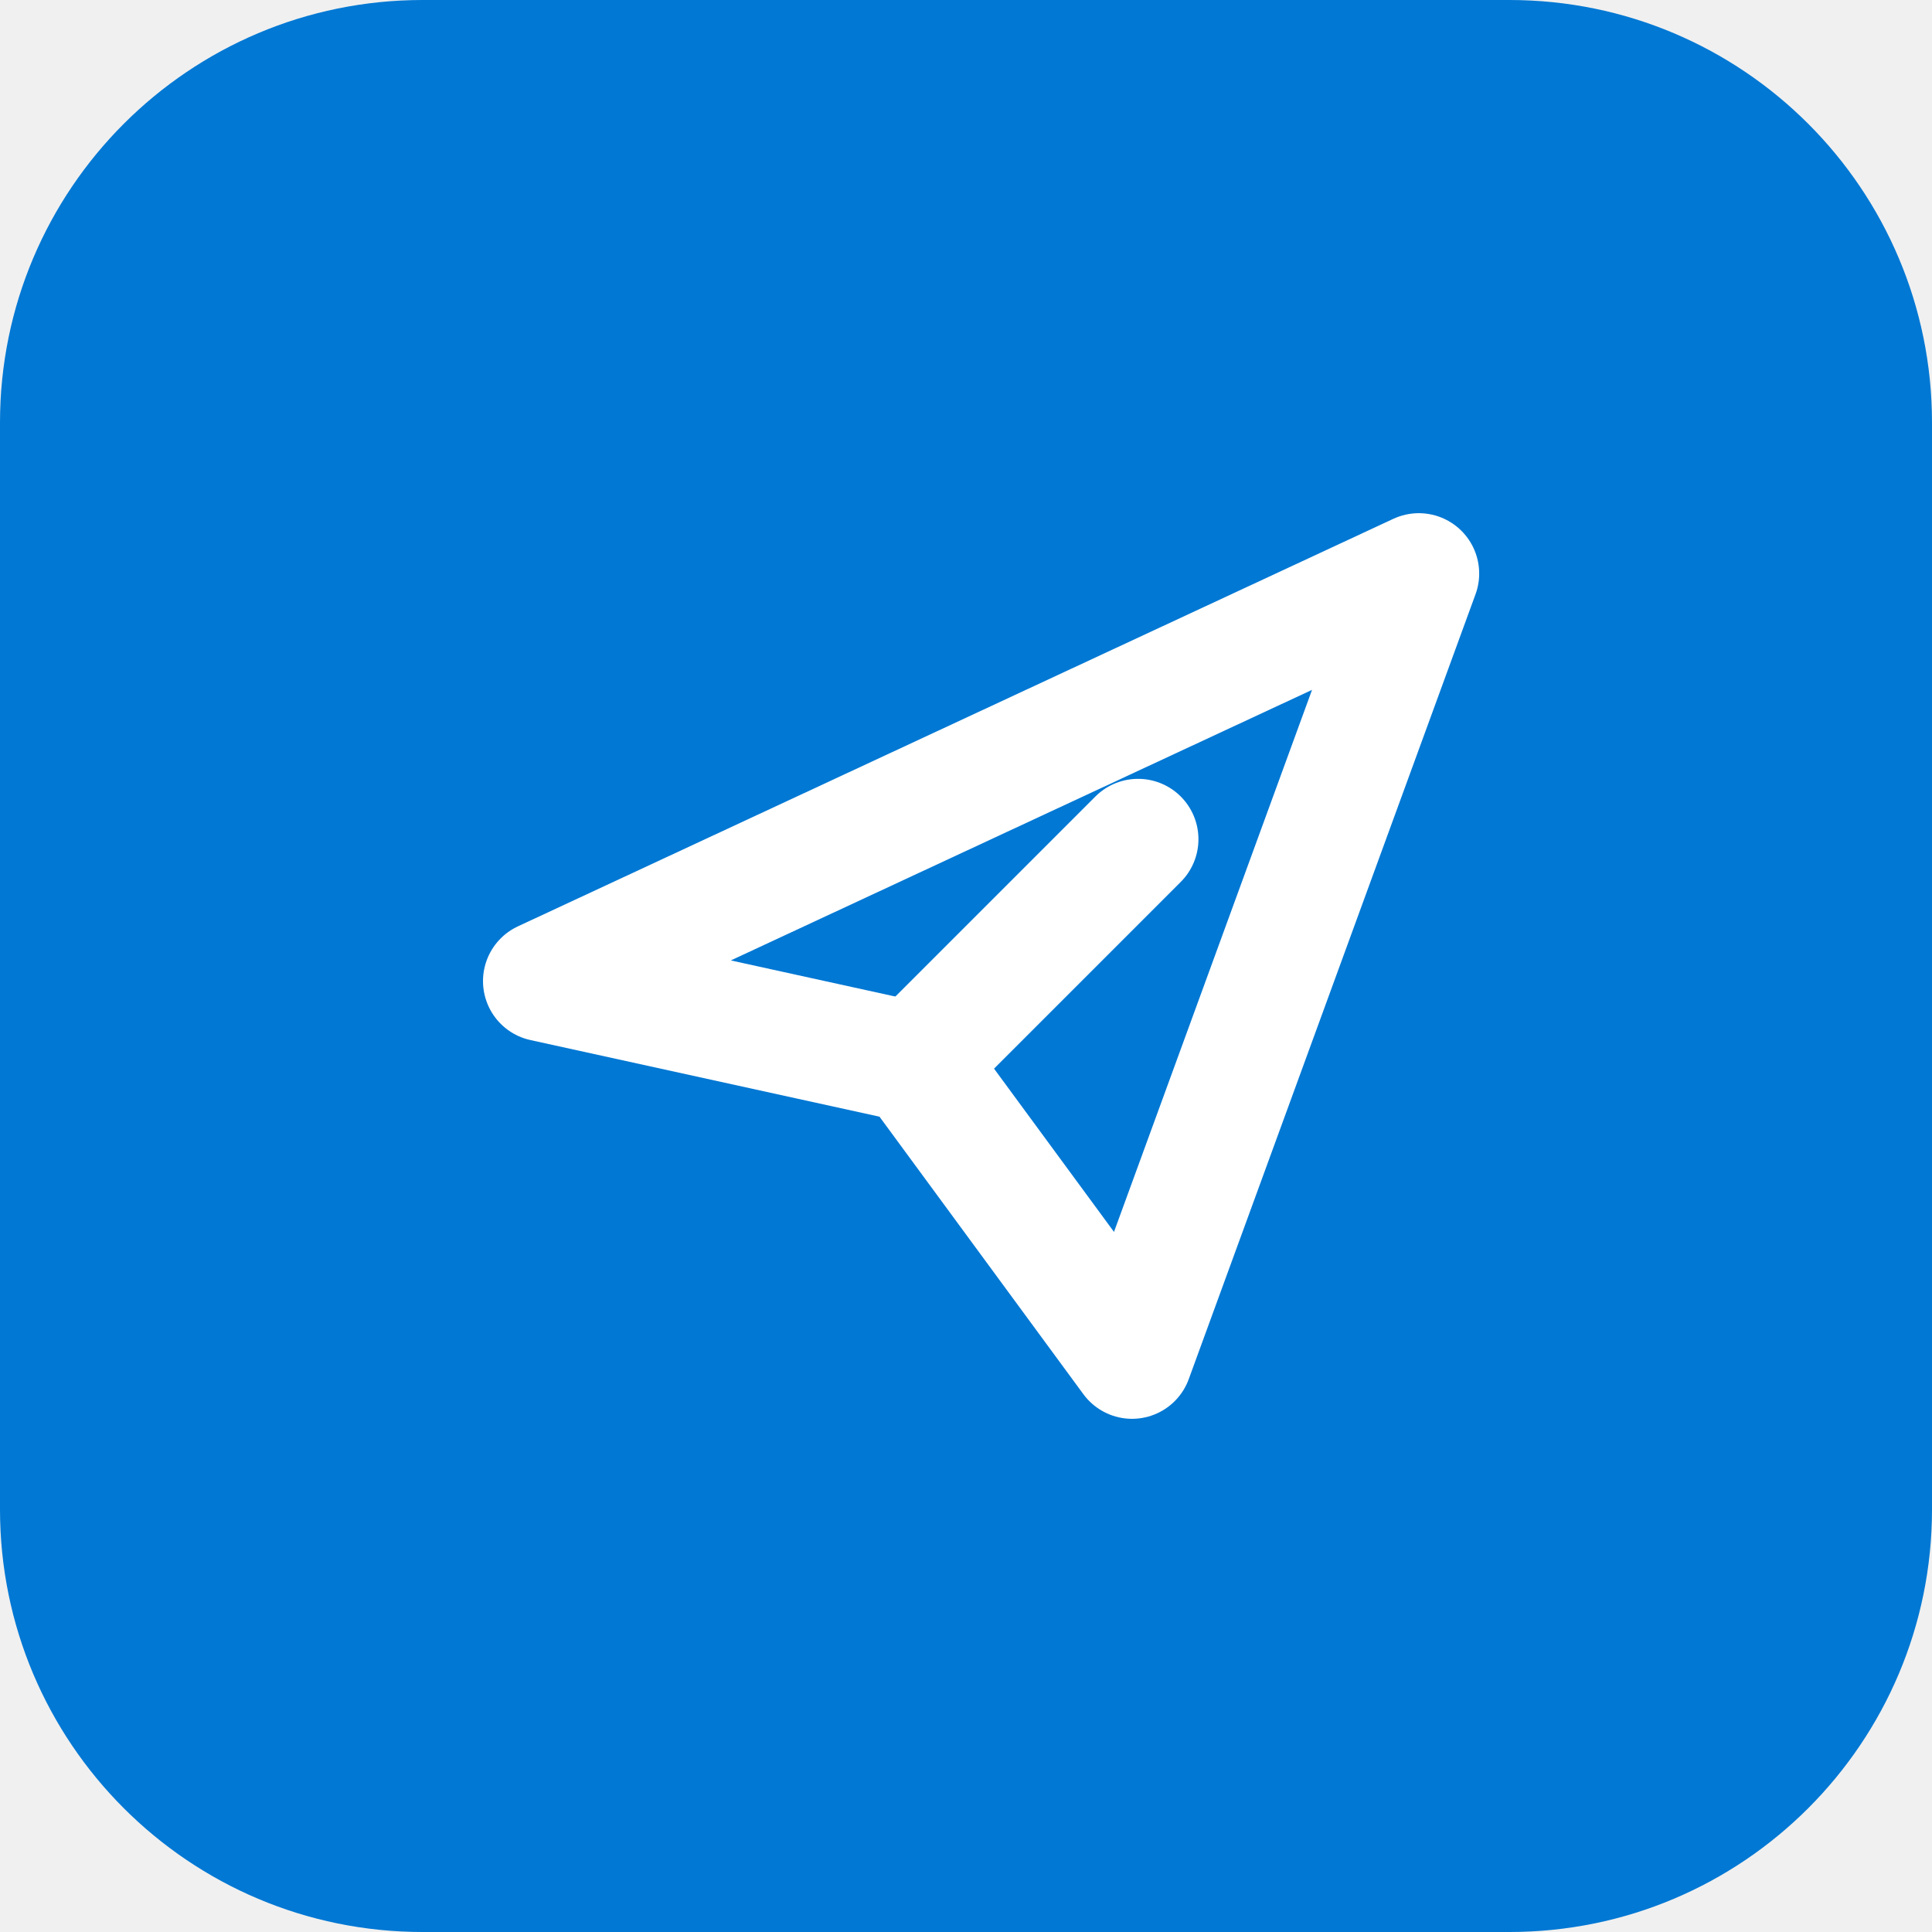
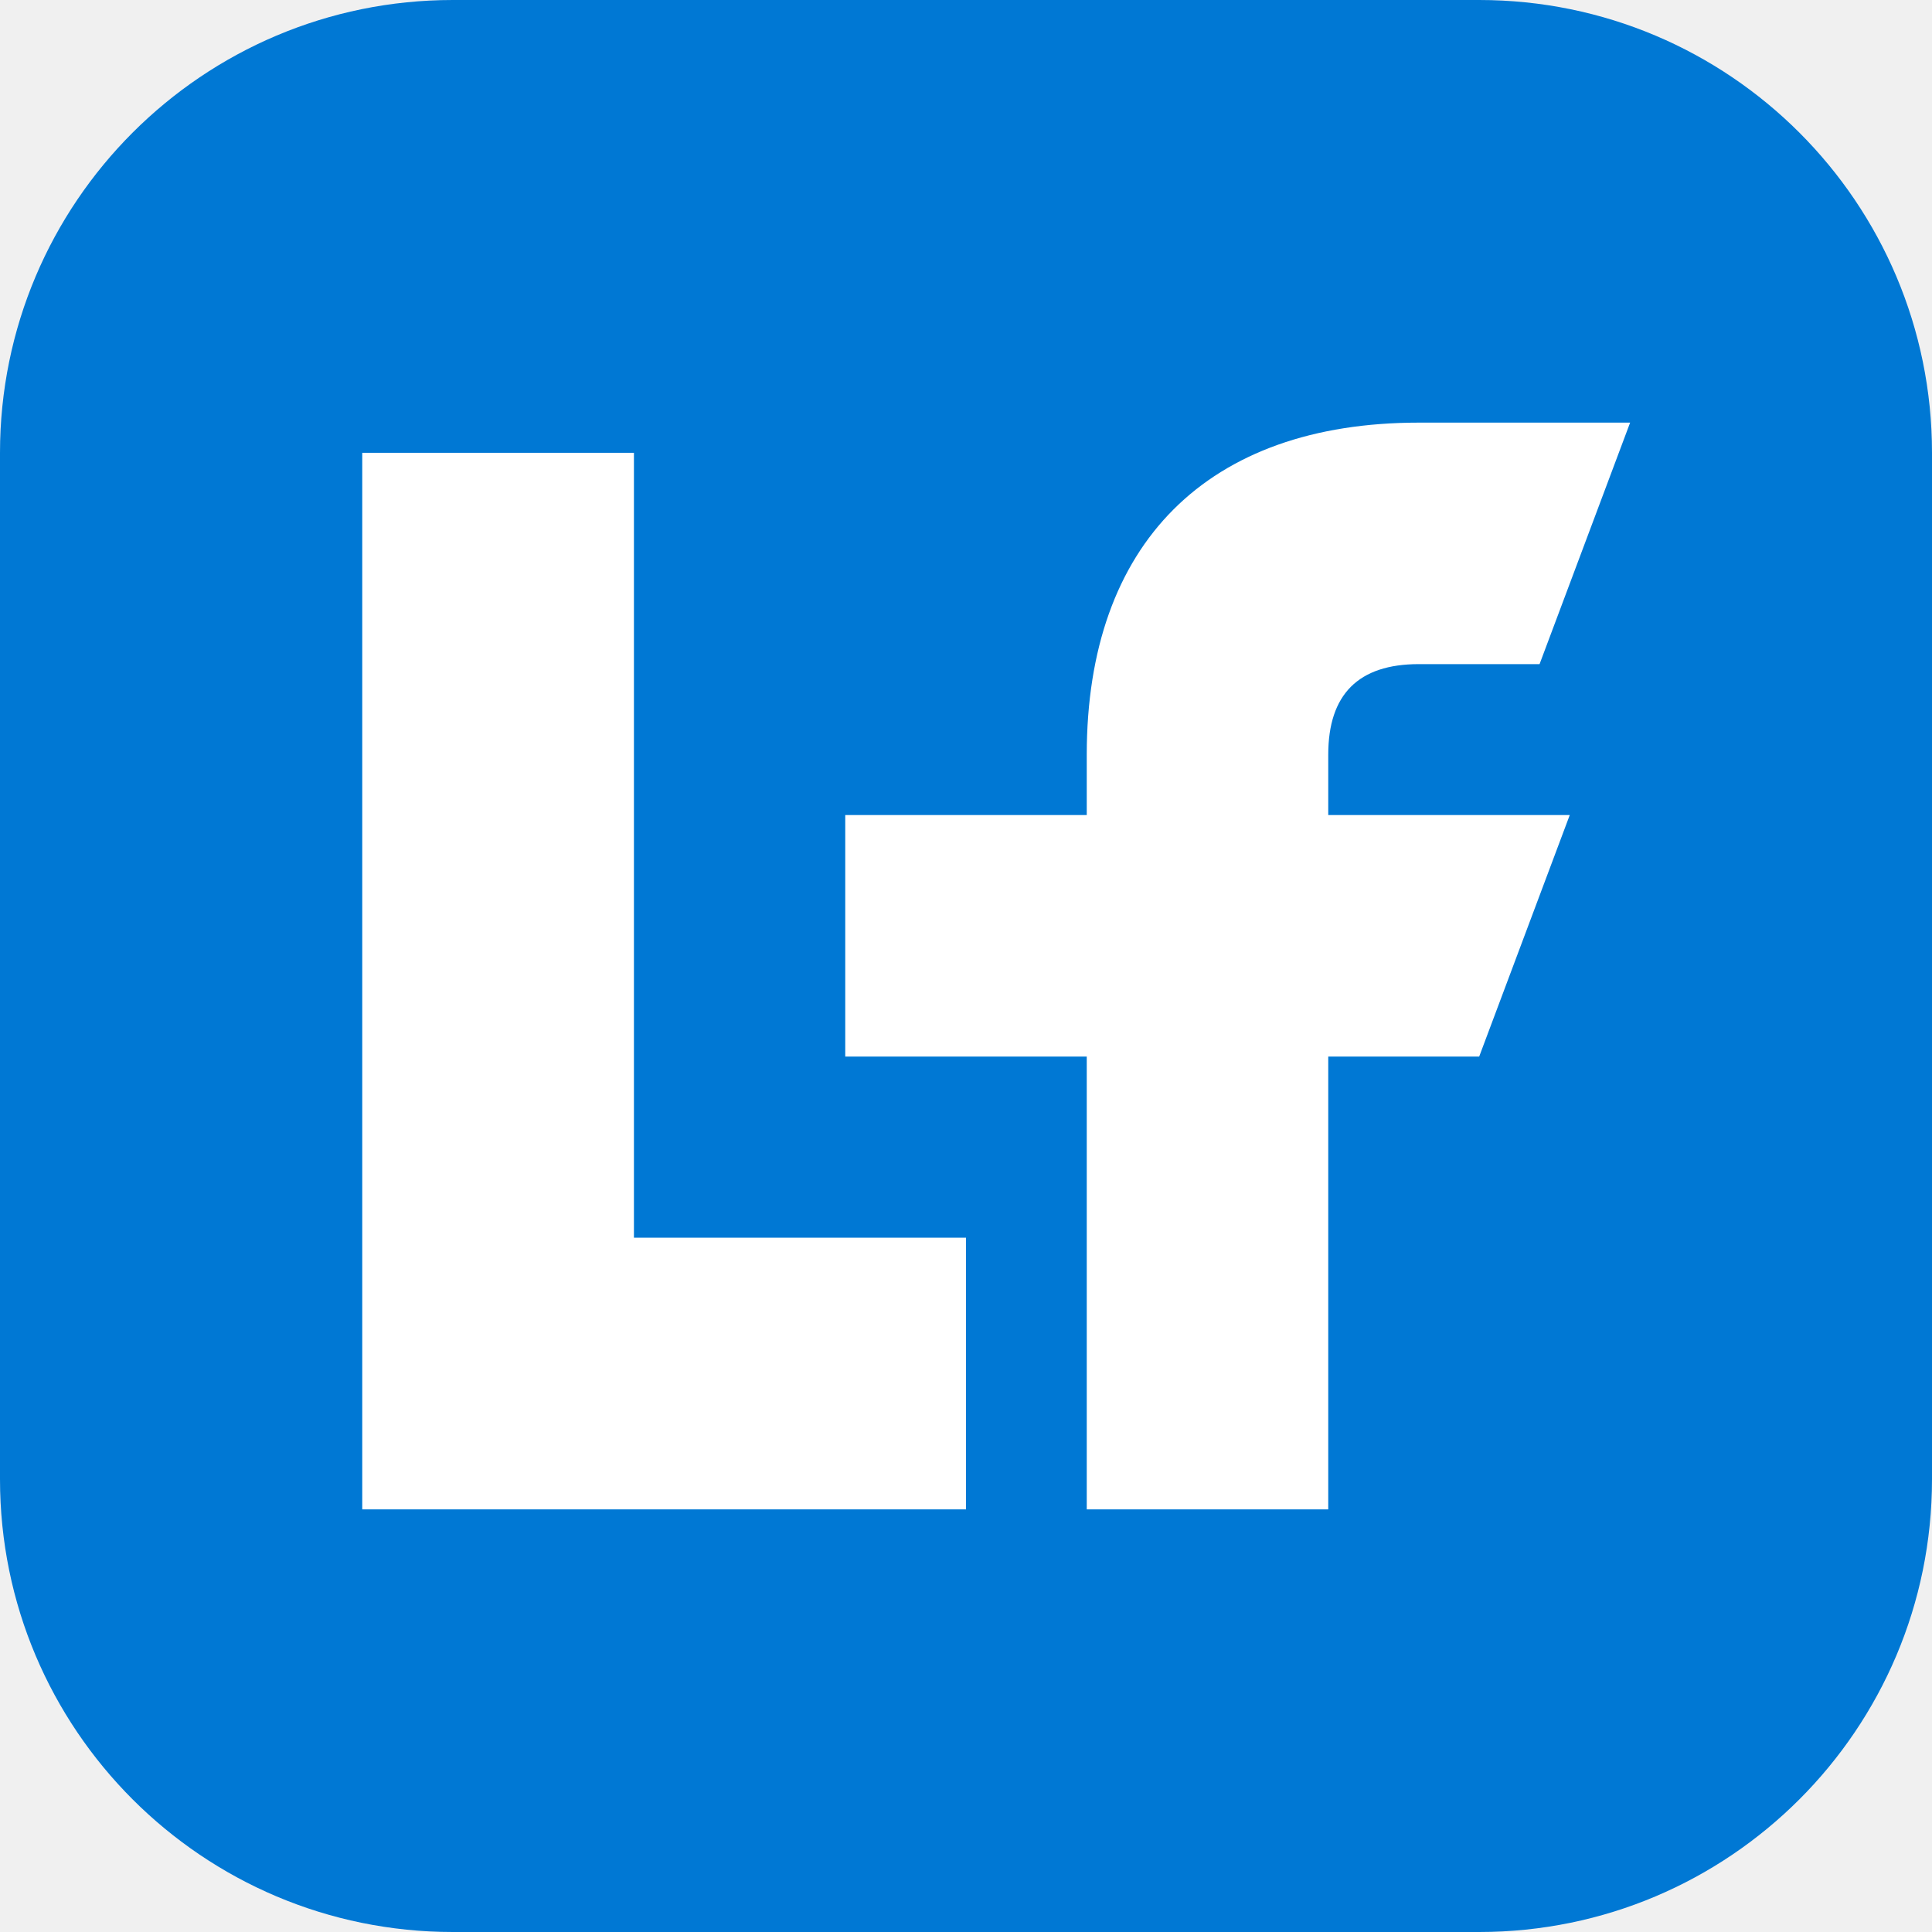
<svg xmlns="http://www.w3.org/2000/svg" viewBox="0 0 64 64">
-   <rect width="64" height="64" rx="14" fill="#0078d4" />
-   <path d="M18 32.5 47 19l-9.5 26-7.2-9.8L18 32.5Z" fill="none" stroke="#fff" stroke-width="4" stroke-linejoin="round" />
-   <path d="m30.3 35.2 7.4-7.4" stroke="#fff" stroke-width="4" stroke-linecap="round" />
+   <rect width="64" height="64" rx="15" fill="#0078d4" />
+   <path d="M12 15h9v26h11v9H12Z" fill="#fff" />
+   <path d="M36 50V35h-8v-8h8v-2c0-7 4-11 11-11h7l-3 8h-4c-2 0-3 1-3 3v2h8l-3 8h-5v15Z" fill="#fff" />
</svg>
